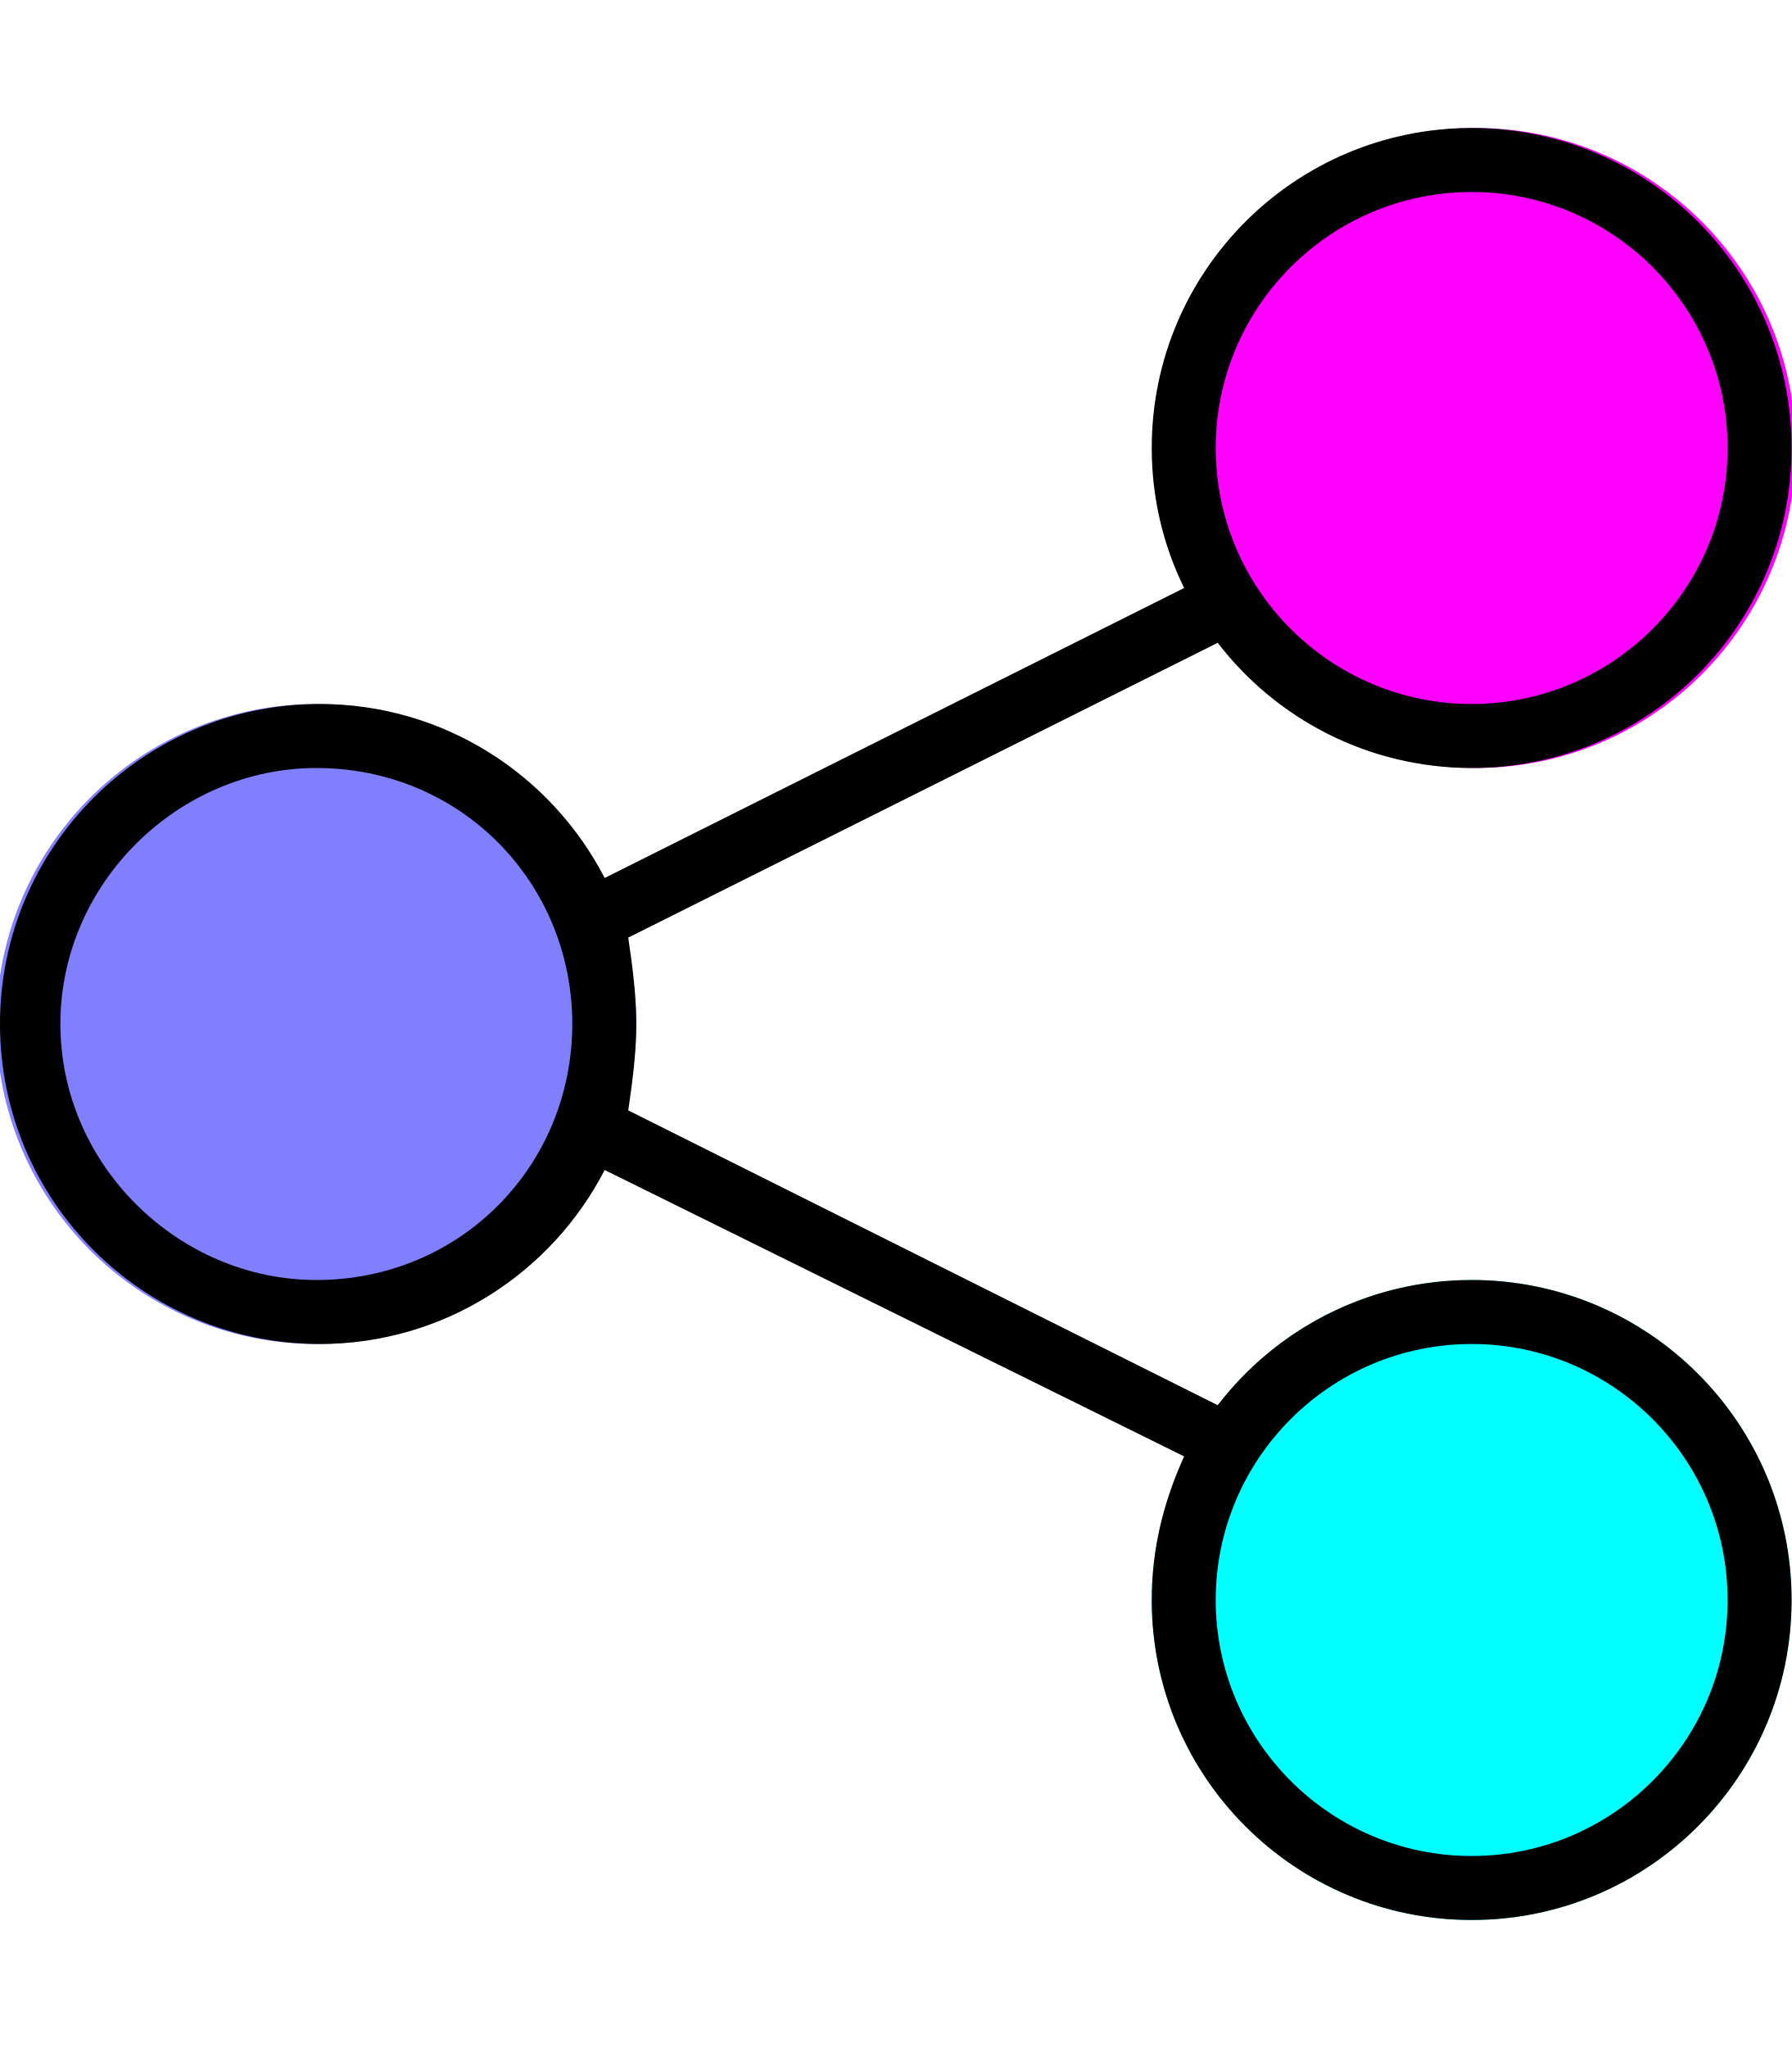
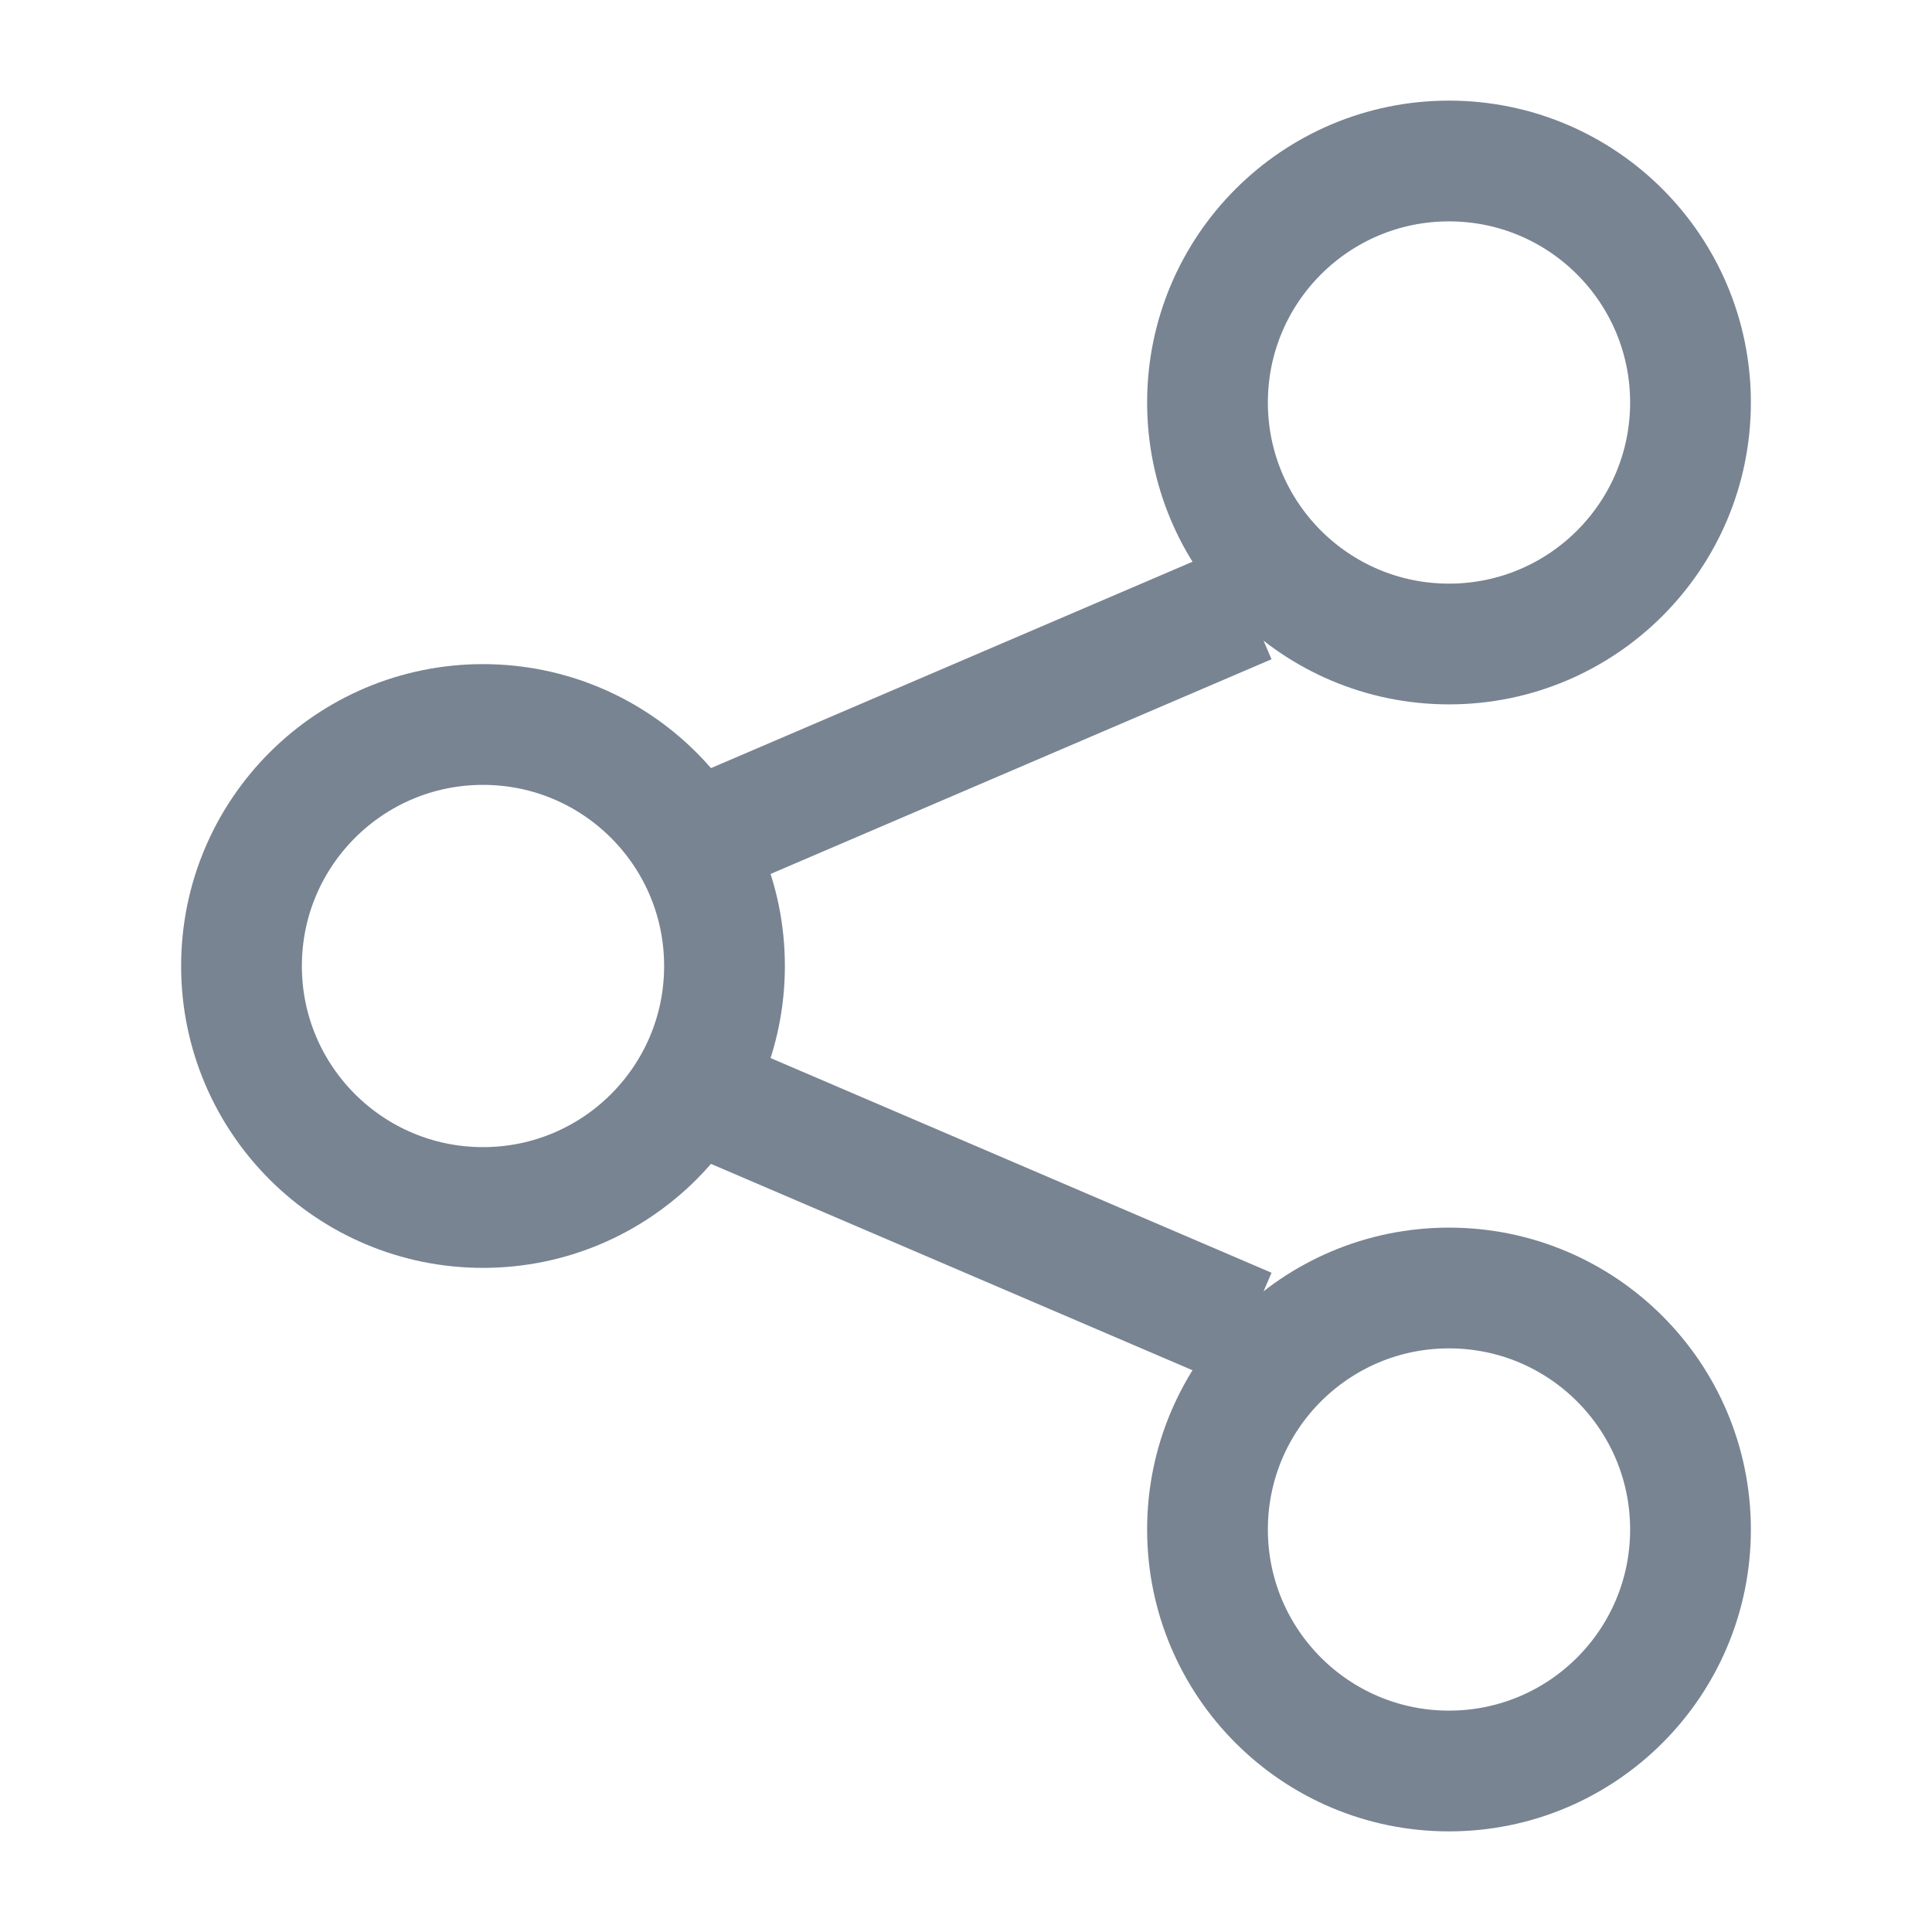
- <svg xmlns="http://www.w3.org/2000/svg" version="1.1" id="Layer_1" x="0px" y="0px" viewBox="0 0 448 512" style="enable-background:new 0 0 448 512;" xml:space="preserve">
-   <style type="text/css">
- 	.st0{fill:#FF00FF;}
- 	.st1{fill:#00FFFF;}
- 	.st2{fill:#8080FF;}
- </style>
-   <circle class="st0" cx="369" cy="112" r="80" />
-   <circle class="st1" cx="368" cy="400" r="80" />
-   <circle class="st2" cx="79.1" cy="256" r="80" />
-   <g id="Layer_1_1_">
-     <path class="gray" d="M448,112c0,44.2-35.8,80-80,80c-25.9,0-48.9-12.3-63.5-31.3l-147.4,73.7c1,6.9,2,14.1,2,21.6s-1,14.7-2,21.6   l147.4,73.7c14.6-19,37.6-31.3,63.5-31.3c44.2,0,80,35.8,80,80s-35.8,80-80,80s-80-35.8-80-80c0-12.6,2.9-24.5,8.1-35.9   l-144.9-71.6C137.9,318.3,111,336,80,336c-44.2,0-80-35.8-80-80s35.8-80,80-80c31,0,57.9,17.7,71.2,43.5L296.1,147   c-5.2-10.6-8.1-22.4-8.1-35c0-44.2,35.8-80,80-80S448,67.8,448,112L448,112z M79.1,320c36.2,0,64-28.7,64-64s-27.8-64-64-64   c-34.4,0-64,28.7-64,64S44.7,320,79.1,320z M368,48c-35.3,0-64,28.7-64,64s28.7,64,64,64s64-28.7,64-64S403.3,48,368,48z M368,464   c35.3,0,64-28.7,64-64s-28.7-64-64-64s-64,28.7-64,64S332.7,464,368,464z" />
-   </g>
+ <svg xmlns="http://www.w3.org/2000/svg" width="24" height="24" viewBox="0 0 24 24" fill="none">
+   <circle cx="18" cy="5" r="3" stroke="#788492" stroke-width="1.5" />
+   <circle cx="18" cy="19" r="3" stroke="#788492" stroke-width="1.5" />
+   <circle cx="6" cy="12" r="3" stroke="#788492" stroke-width="1.5" />
+   <path stroke="#788492" stroke-width="1.5" d="M8.5 10.5l7-3M8.5 13.5l7 3" />
</svg>
